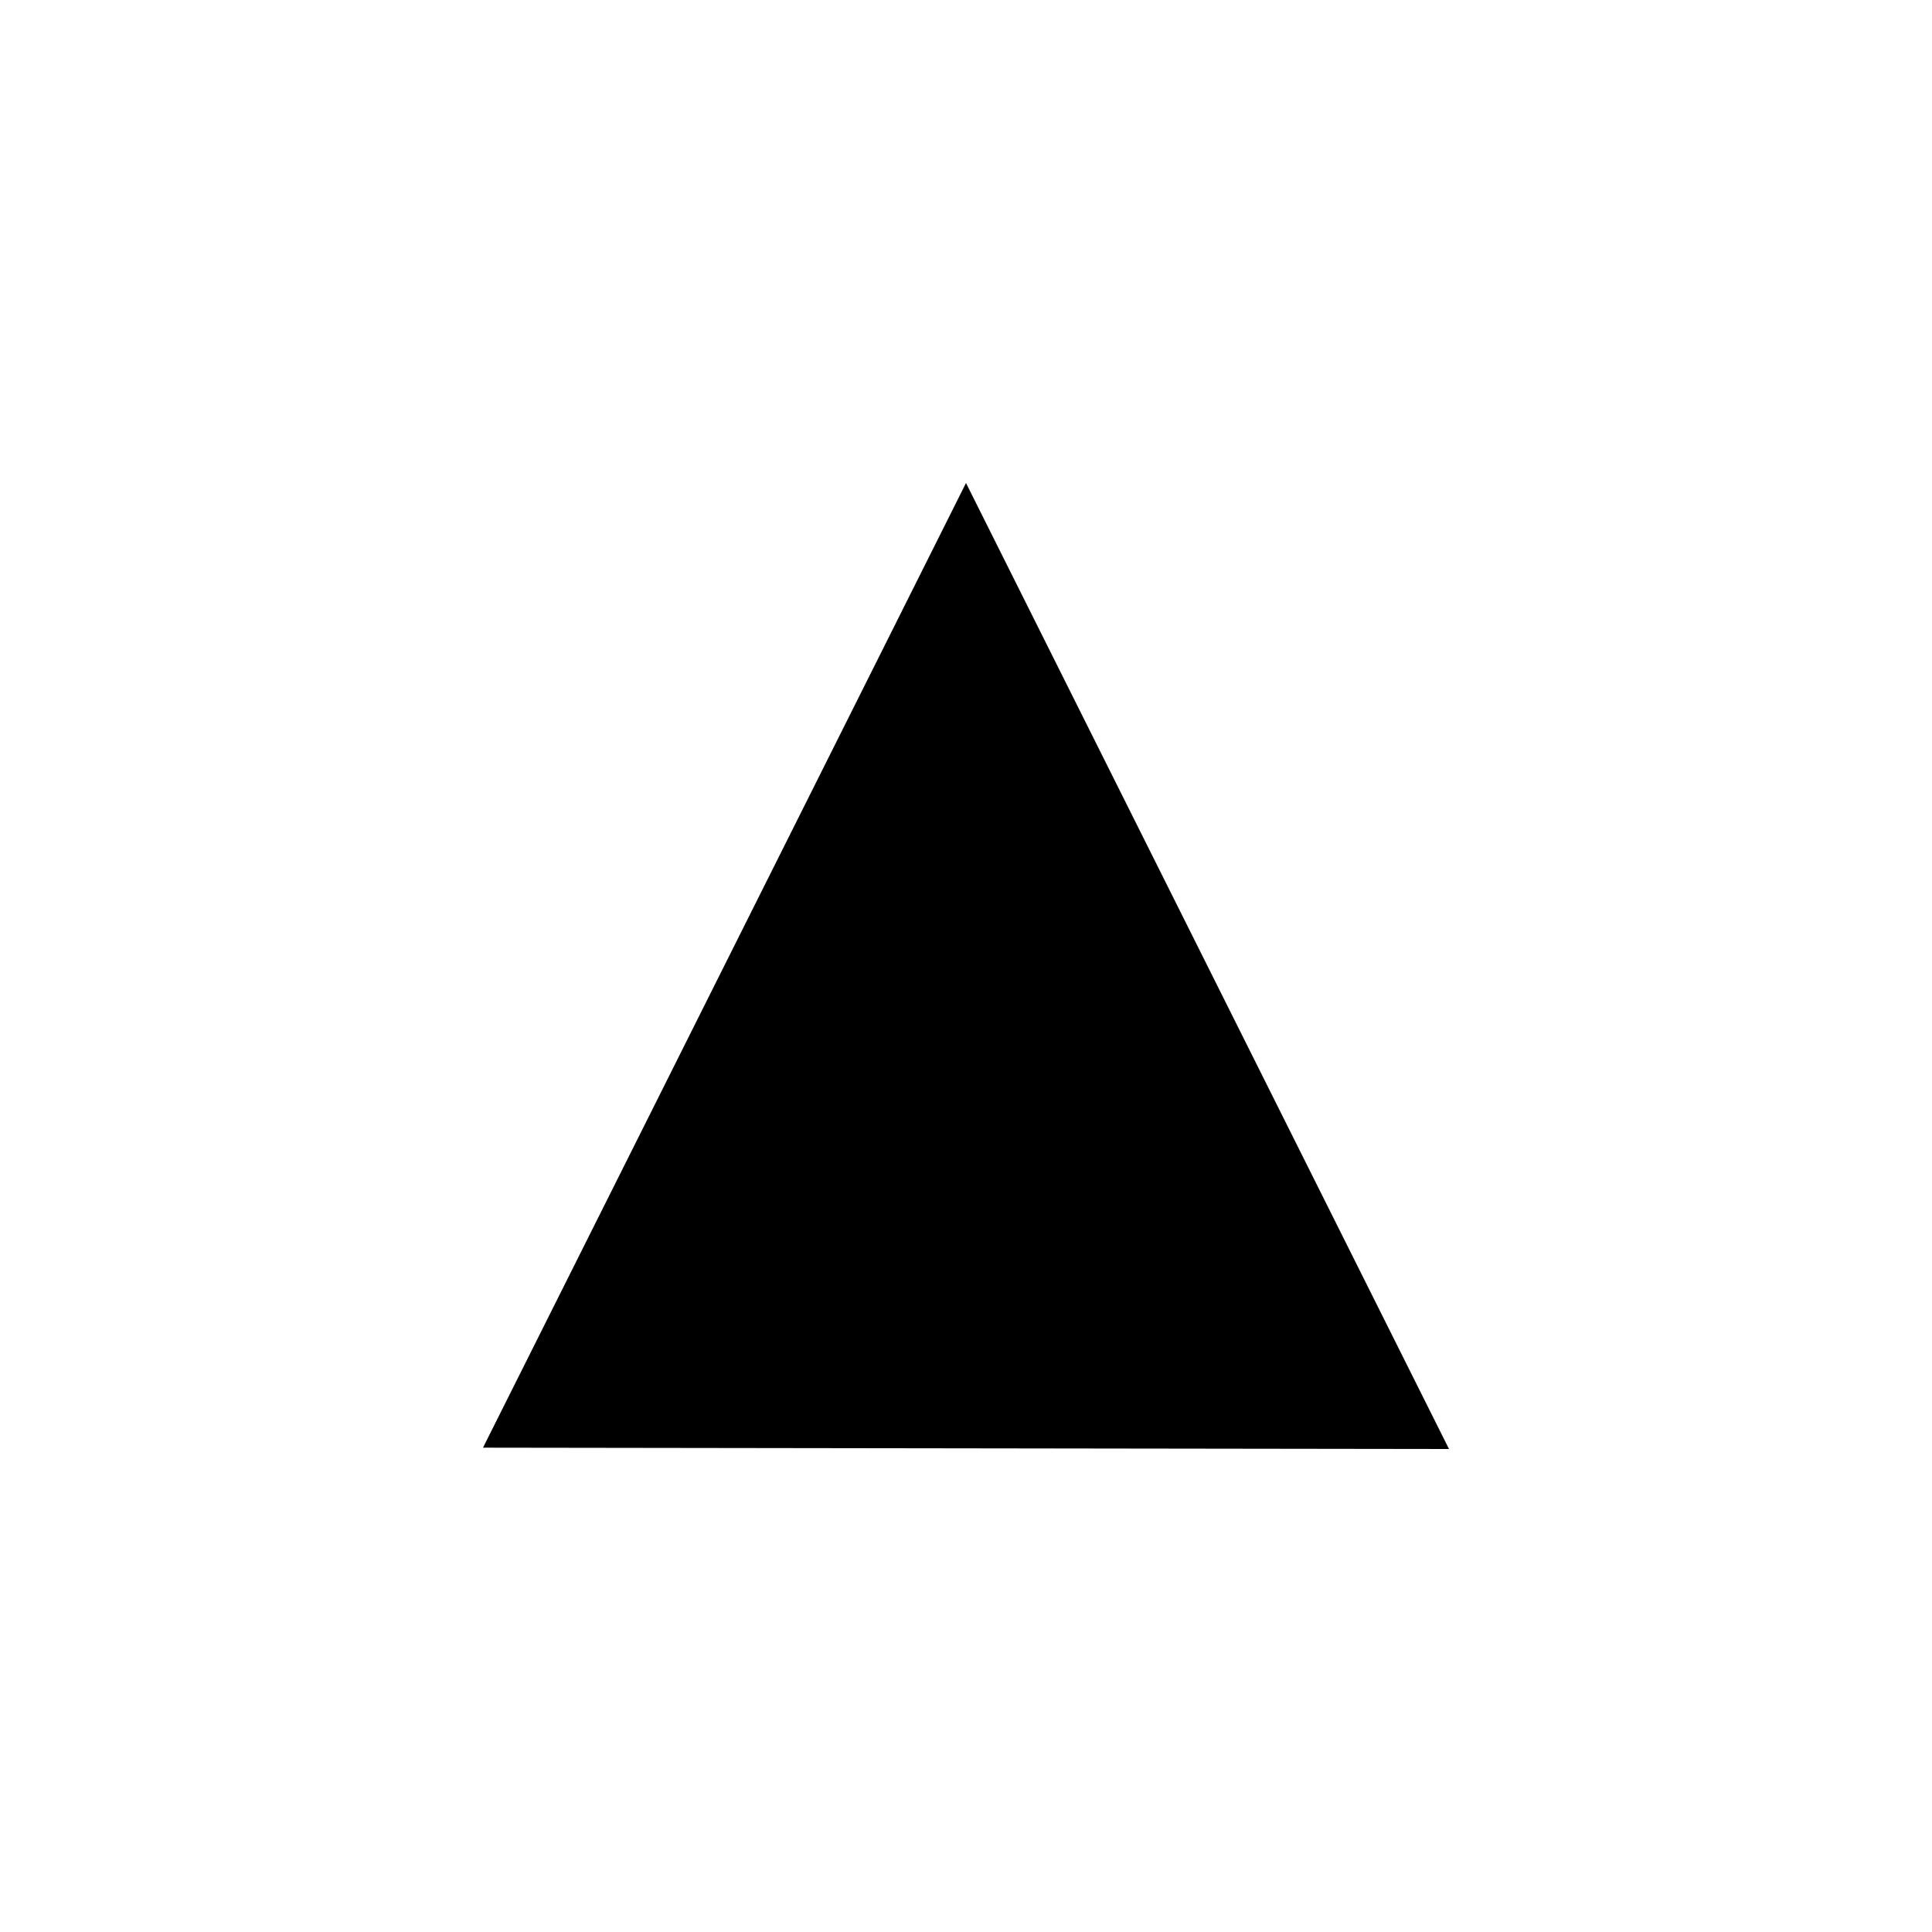
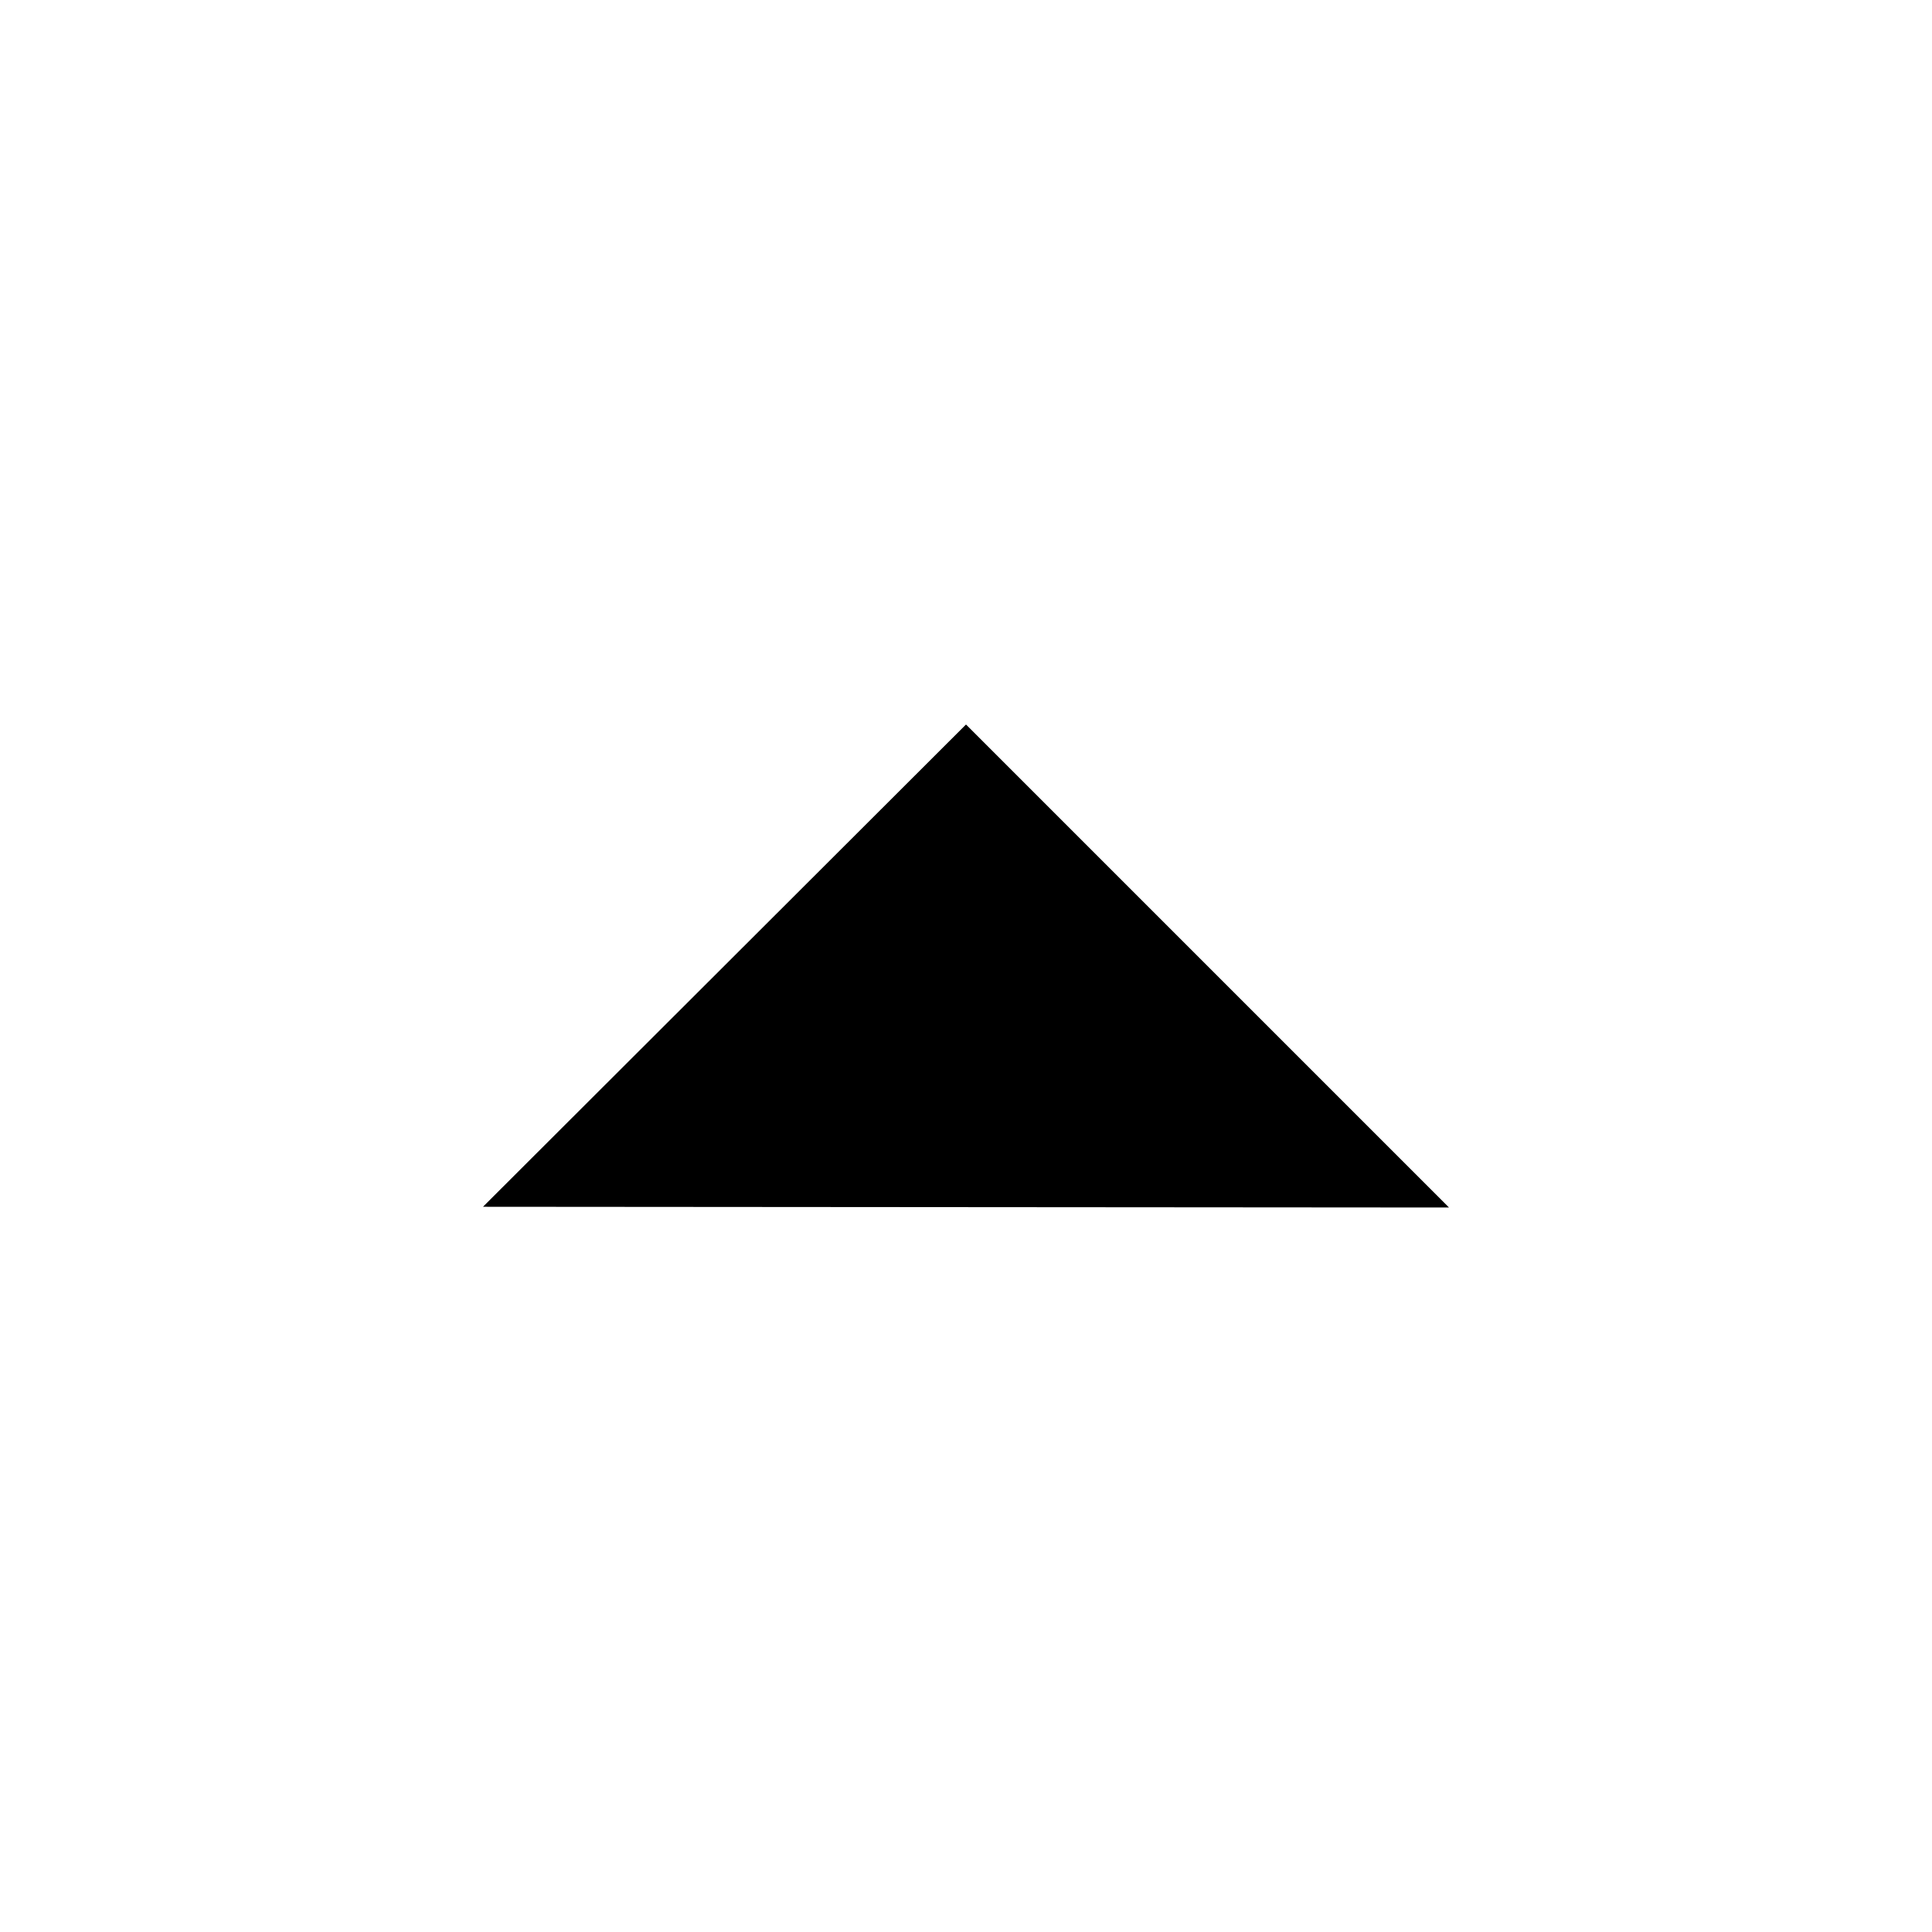
<svg xmlns="http://www.w3.org/2000/svg" height="16px" width="16px" version="1.1">
-   <path style="block-progression:tb;color:#000000;text-transform:none;text-indent:0" d="m12 12-4-8-4 7.989z" />
+   <path style="color:#000000;block-progression:tb;text-transform:none;text-indent:0" d="m12 10-4-4-4 3.994z" />
</svg>
